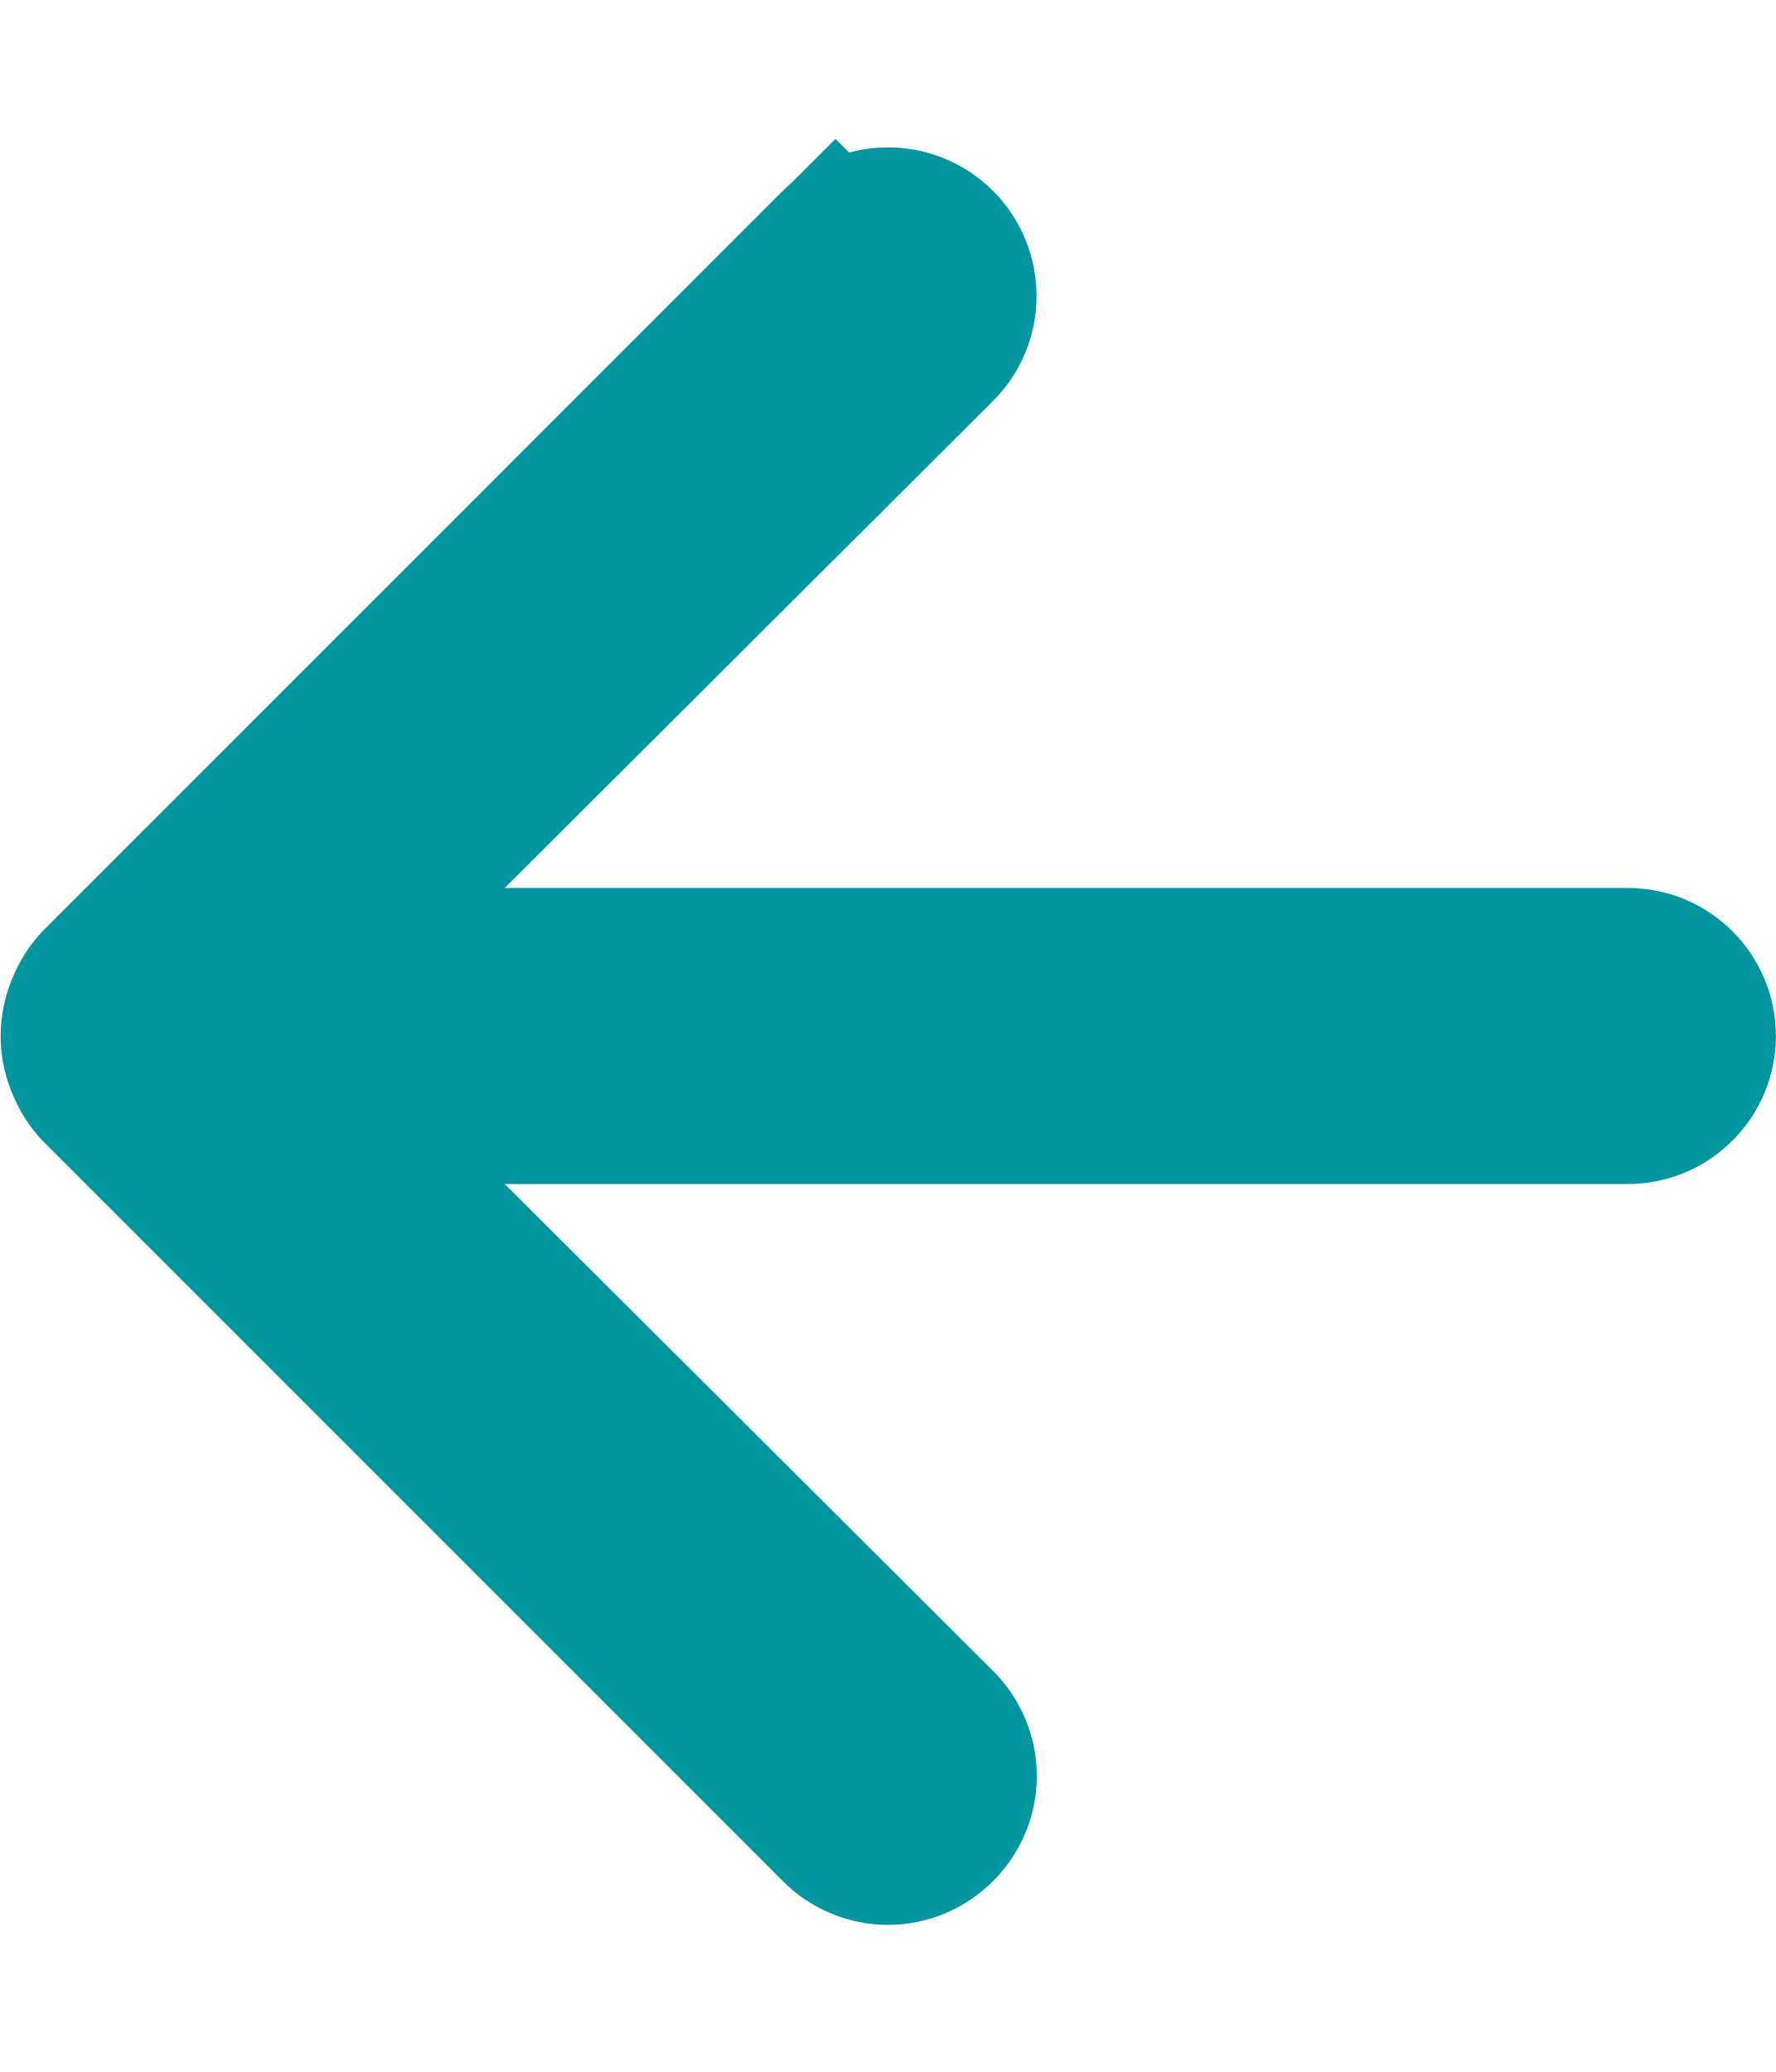
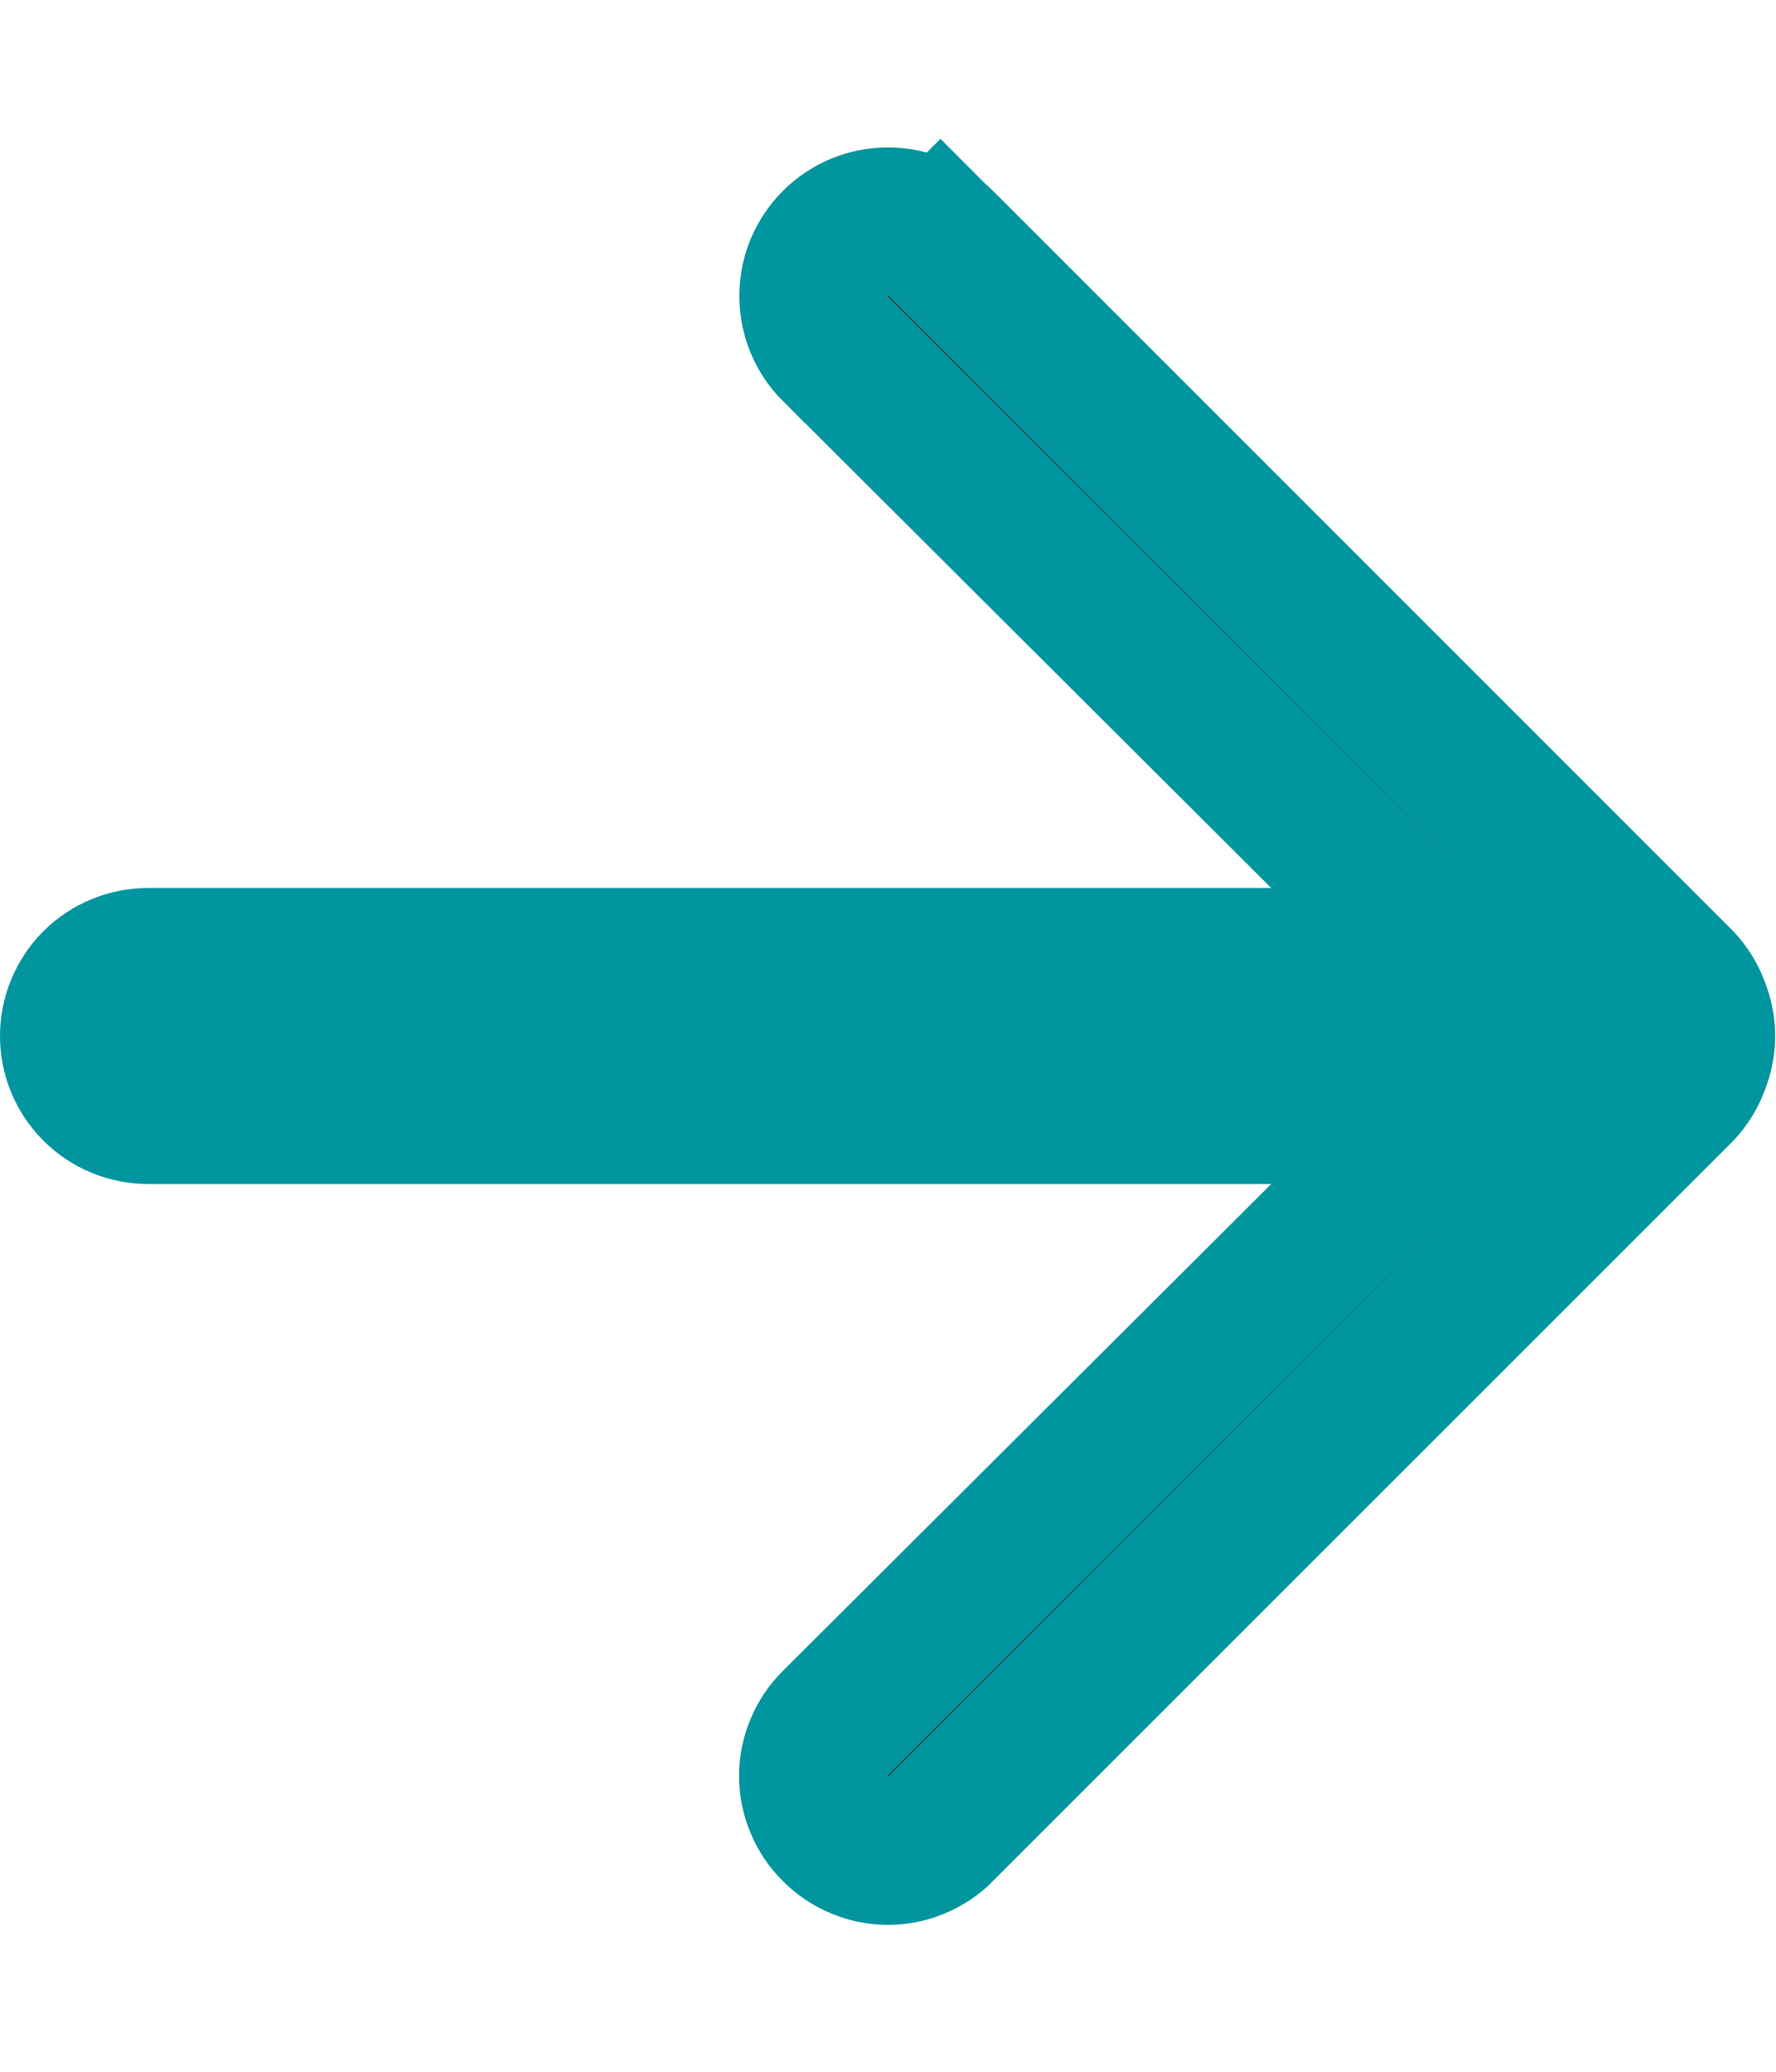
<svg xmlns="http://www.w3.org/2000/svg" width="12" height="14" viewBox="0 0 12 14" fill="none">
-   <path d="M3.057 5.646L2.2 6.5H3.41H11C11.133 6.5 11.26 6.553 11.353 6.646C11.447 6.74 11.5 6.867 11.5 7C11.5 7.133 11.447 7.26 11.353 7.353C11.26 7.447 11.133 7.5 11 7.5H3.41H2.2L3.057 8.354L6.357 11.644L6.358 11.645C6.405 11.691 6.442 11.747 6.467 11.808C6.493 11.869 6.506 11.934 6.506 12C6.506 12.066 6.493 12.131 6.467 12.192C6.442 12.253 6.405 12.309 6.358 12.355L6.358 12.355L6.355 12.358C6.308 12.405 6.253 12.442 6.192 12.467C6.131 12.493 6.066 12.506 6 12.506C5.934 12.506 5.869 12.493 5.808 12.467C5.747 12.442 5.691 12.405 5.645 12.358L5.643 12.356L0.648 7.361C0.604 7.314 0.569 7.259 0.546 7.199L0.546 7.199L0.542 7.19C0.492 7.068 0.492 6.932 0.542 6.81L0.542 6.81L0.546 6.801C0.569 6.741 0.604 6.686 0.648 6.639L5.643 1.643L5.292 1.292L5.643 1.643C5.738 1.549 5.866 1.496 6 1.496C6.134 1.496 6.262 1.549 6.356 1.643C6.451 1.738 6.504 1.866 6.504 2C6.504 2.134 6.451 2.262 6.356 2.356C6.356 2.356 6.356 2.356 6.356 2.356L3.057 5.646Z" fill="#01959F" stroke="#01959F" />
+   <path d="M11.454 6.801L11.454 6.801L11.457 6.81C11.508 6.932 11.508 7.068 11.457 7.19L11.457 7.19L11.454 7.199C11.431 7.259 11.396 7.314 11.352 7.361L6.356 12.356L6.355 12.358C6.309 12.405 6.253 12.442 6.192 12.467C6.131 12.493 6.066 12.506 6 12.506C5.934 12.506 5.869 12.493 5.808 12.467C5.747 12.442 5.691 12.405 5.645 12.358L5.642 12.355C5.595 12.309 5.558 12.253 5.533 12.192C5.507 12.131 5.494 12.066 5.494 12C5.494 11.934 5.507 11.869 5.533 11.808C5.558 11.747 5.595 11.691 5.642 11.645L5.643 11.644L8.943 8.354L9.8 7.5H8.59H1C0.867 7.5 0.74 7.447 0.646 7.353C0.553 7.26 0.5 7.133 0.5 7C0.5 6.867 0.553 6.74 0.646 6.646C0.74 6.553 0.867 6.5 1 6.5H8.59H9.8L8.943 5.646L5.644 2.356C5.644 2.356 5.643 2.356 5.643 2.356C5.549 2.262 5.496 2.134 5.496 2C5.496 1.934 5.509 1.868 5.534 1.807C5.56 1.746 5.597 1.69 5.644 1.643C5.738 1.549 5.866 1.496 6 1.496C6.066 1.496 6.132 1.509 6.193 1.534C6.254 1.56 6.31 1.597 6.356 1.643L6.708 1.292L6.356 1.643L11.352 6.639C11.396 6.686 11.431 6.741 11.454 6.801Z" fill="#333333" stroke="#01959F" />
</svg>
